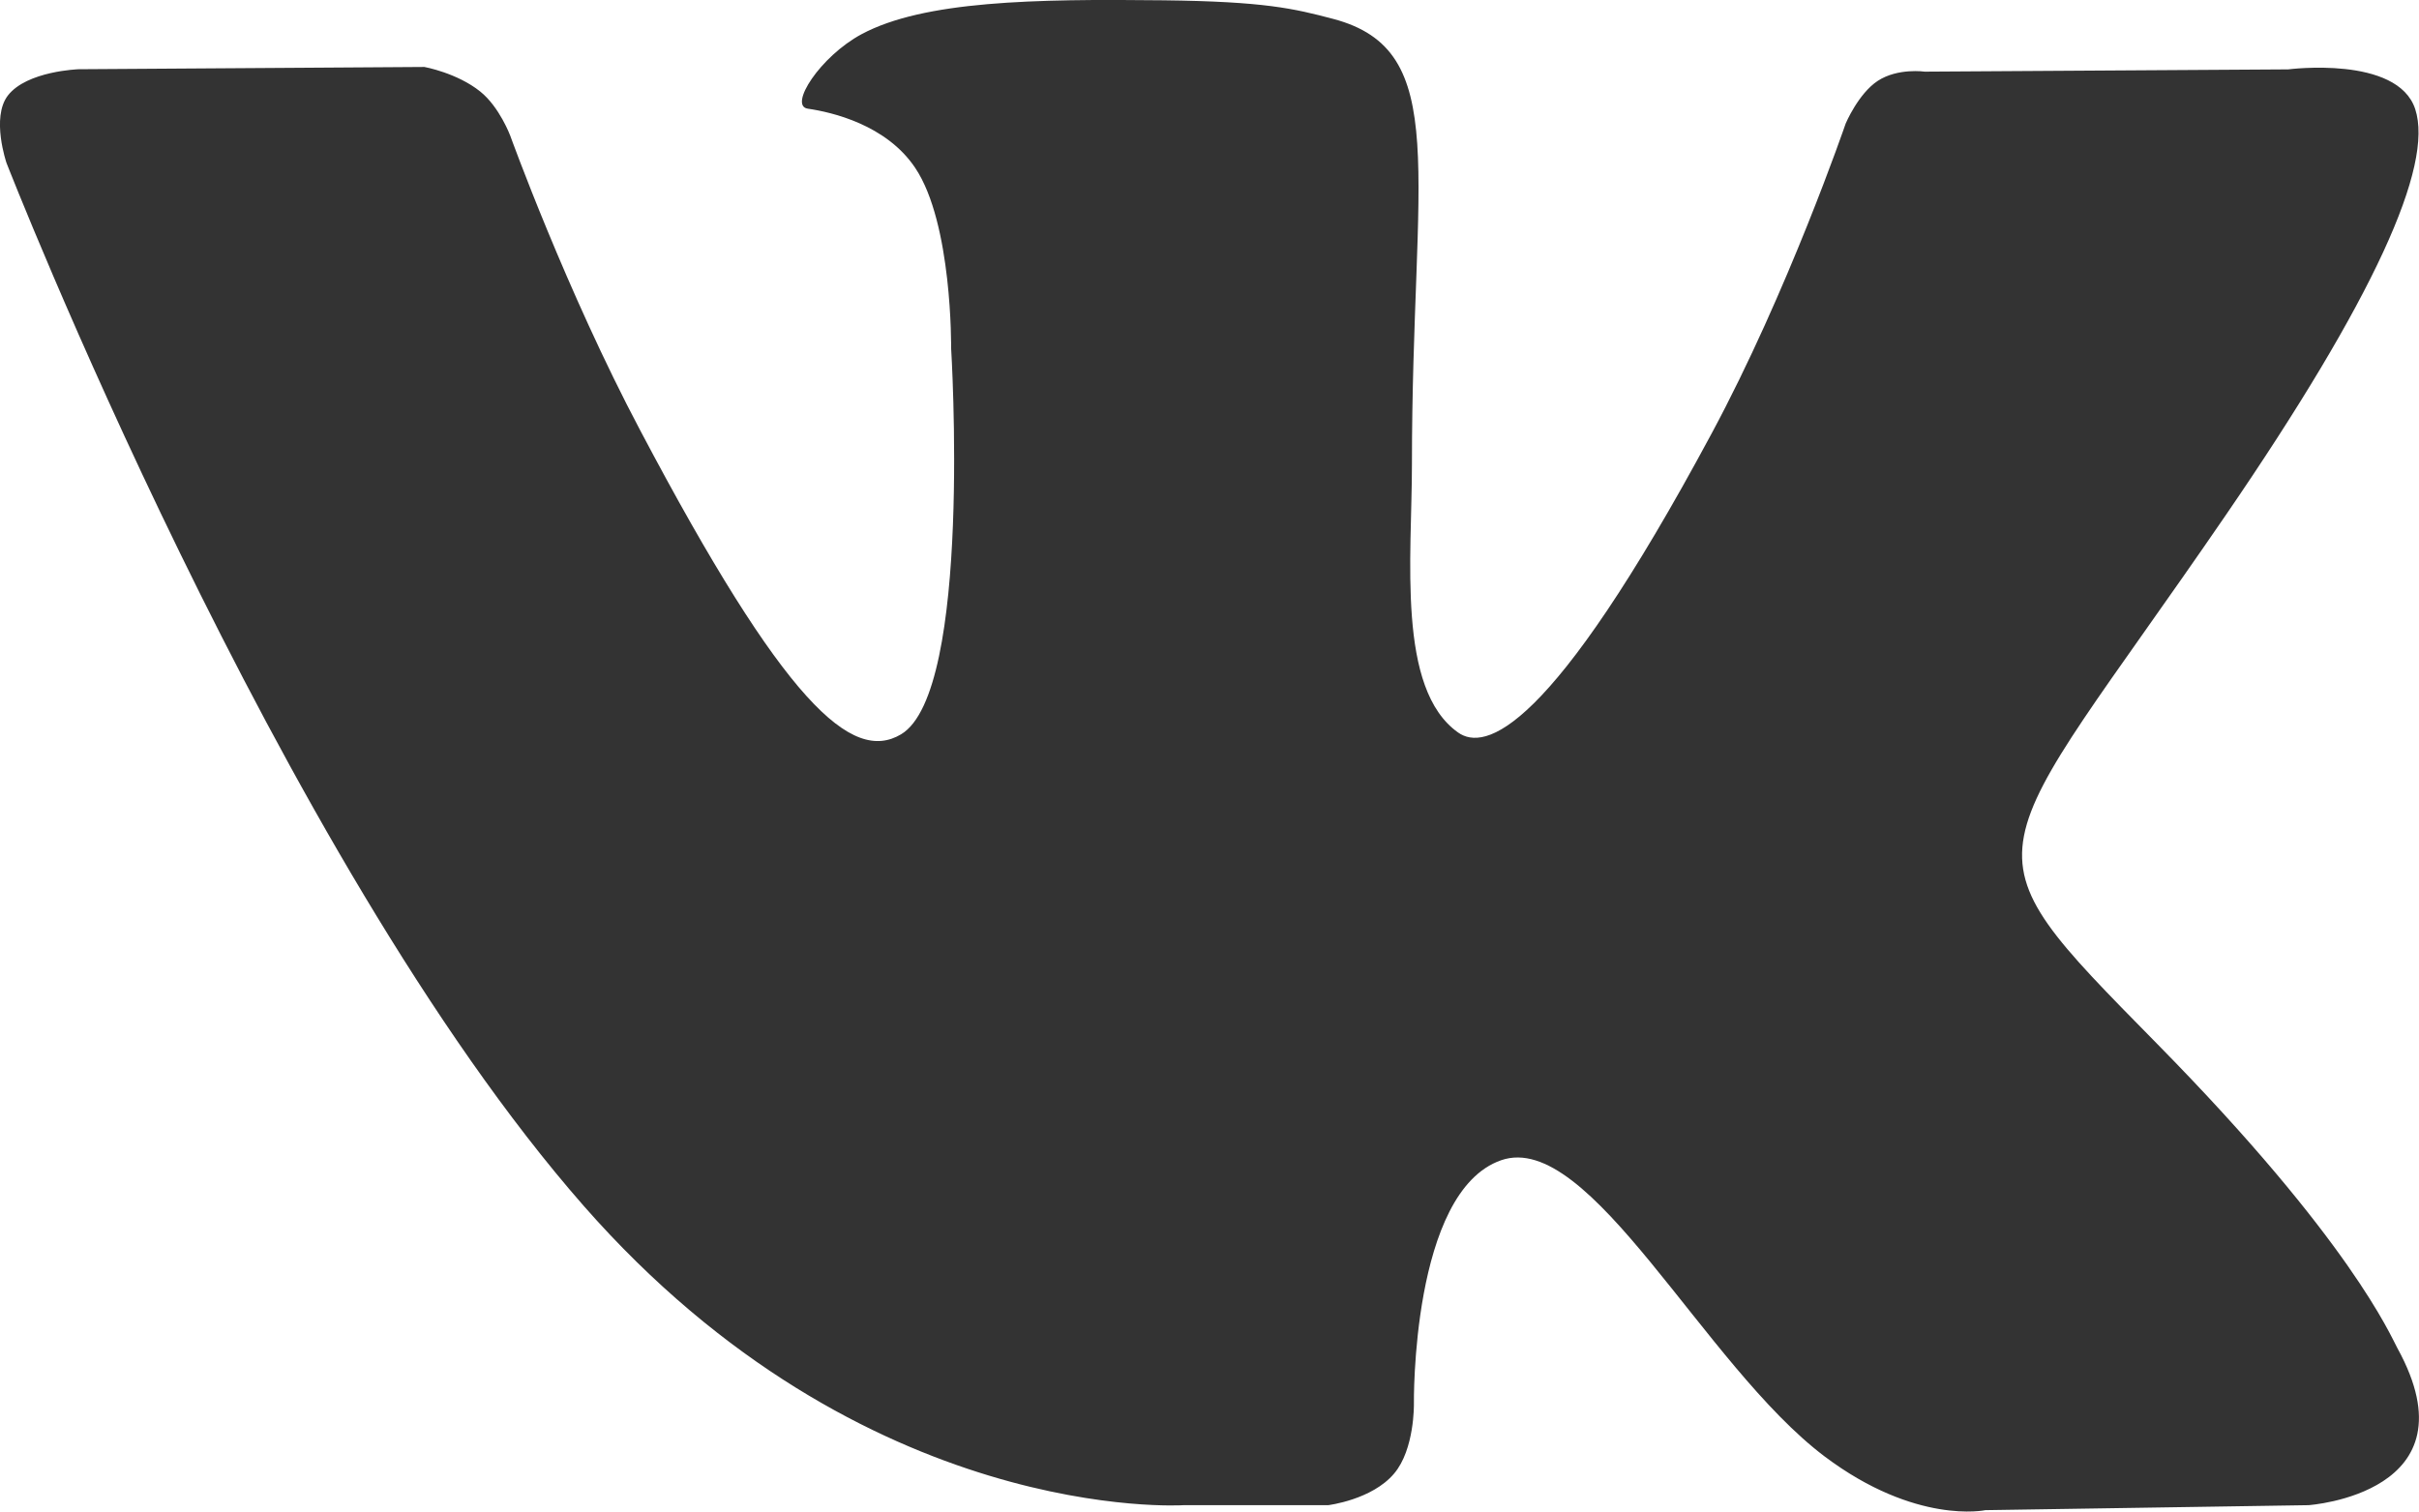
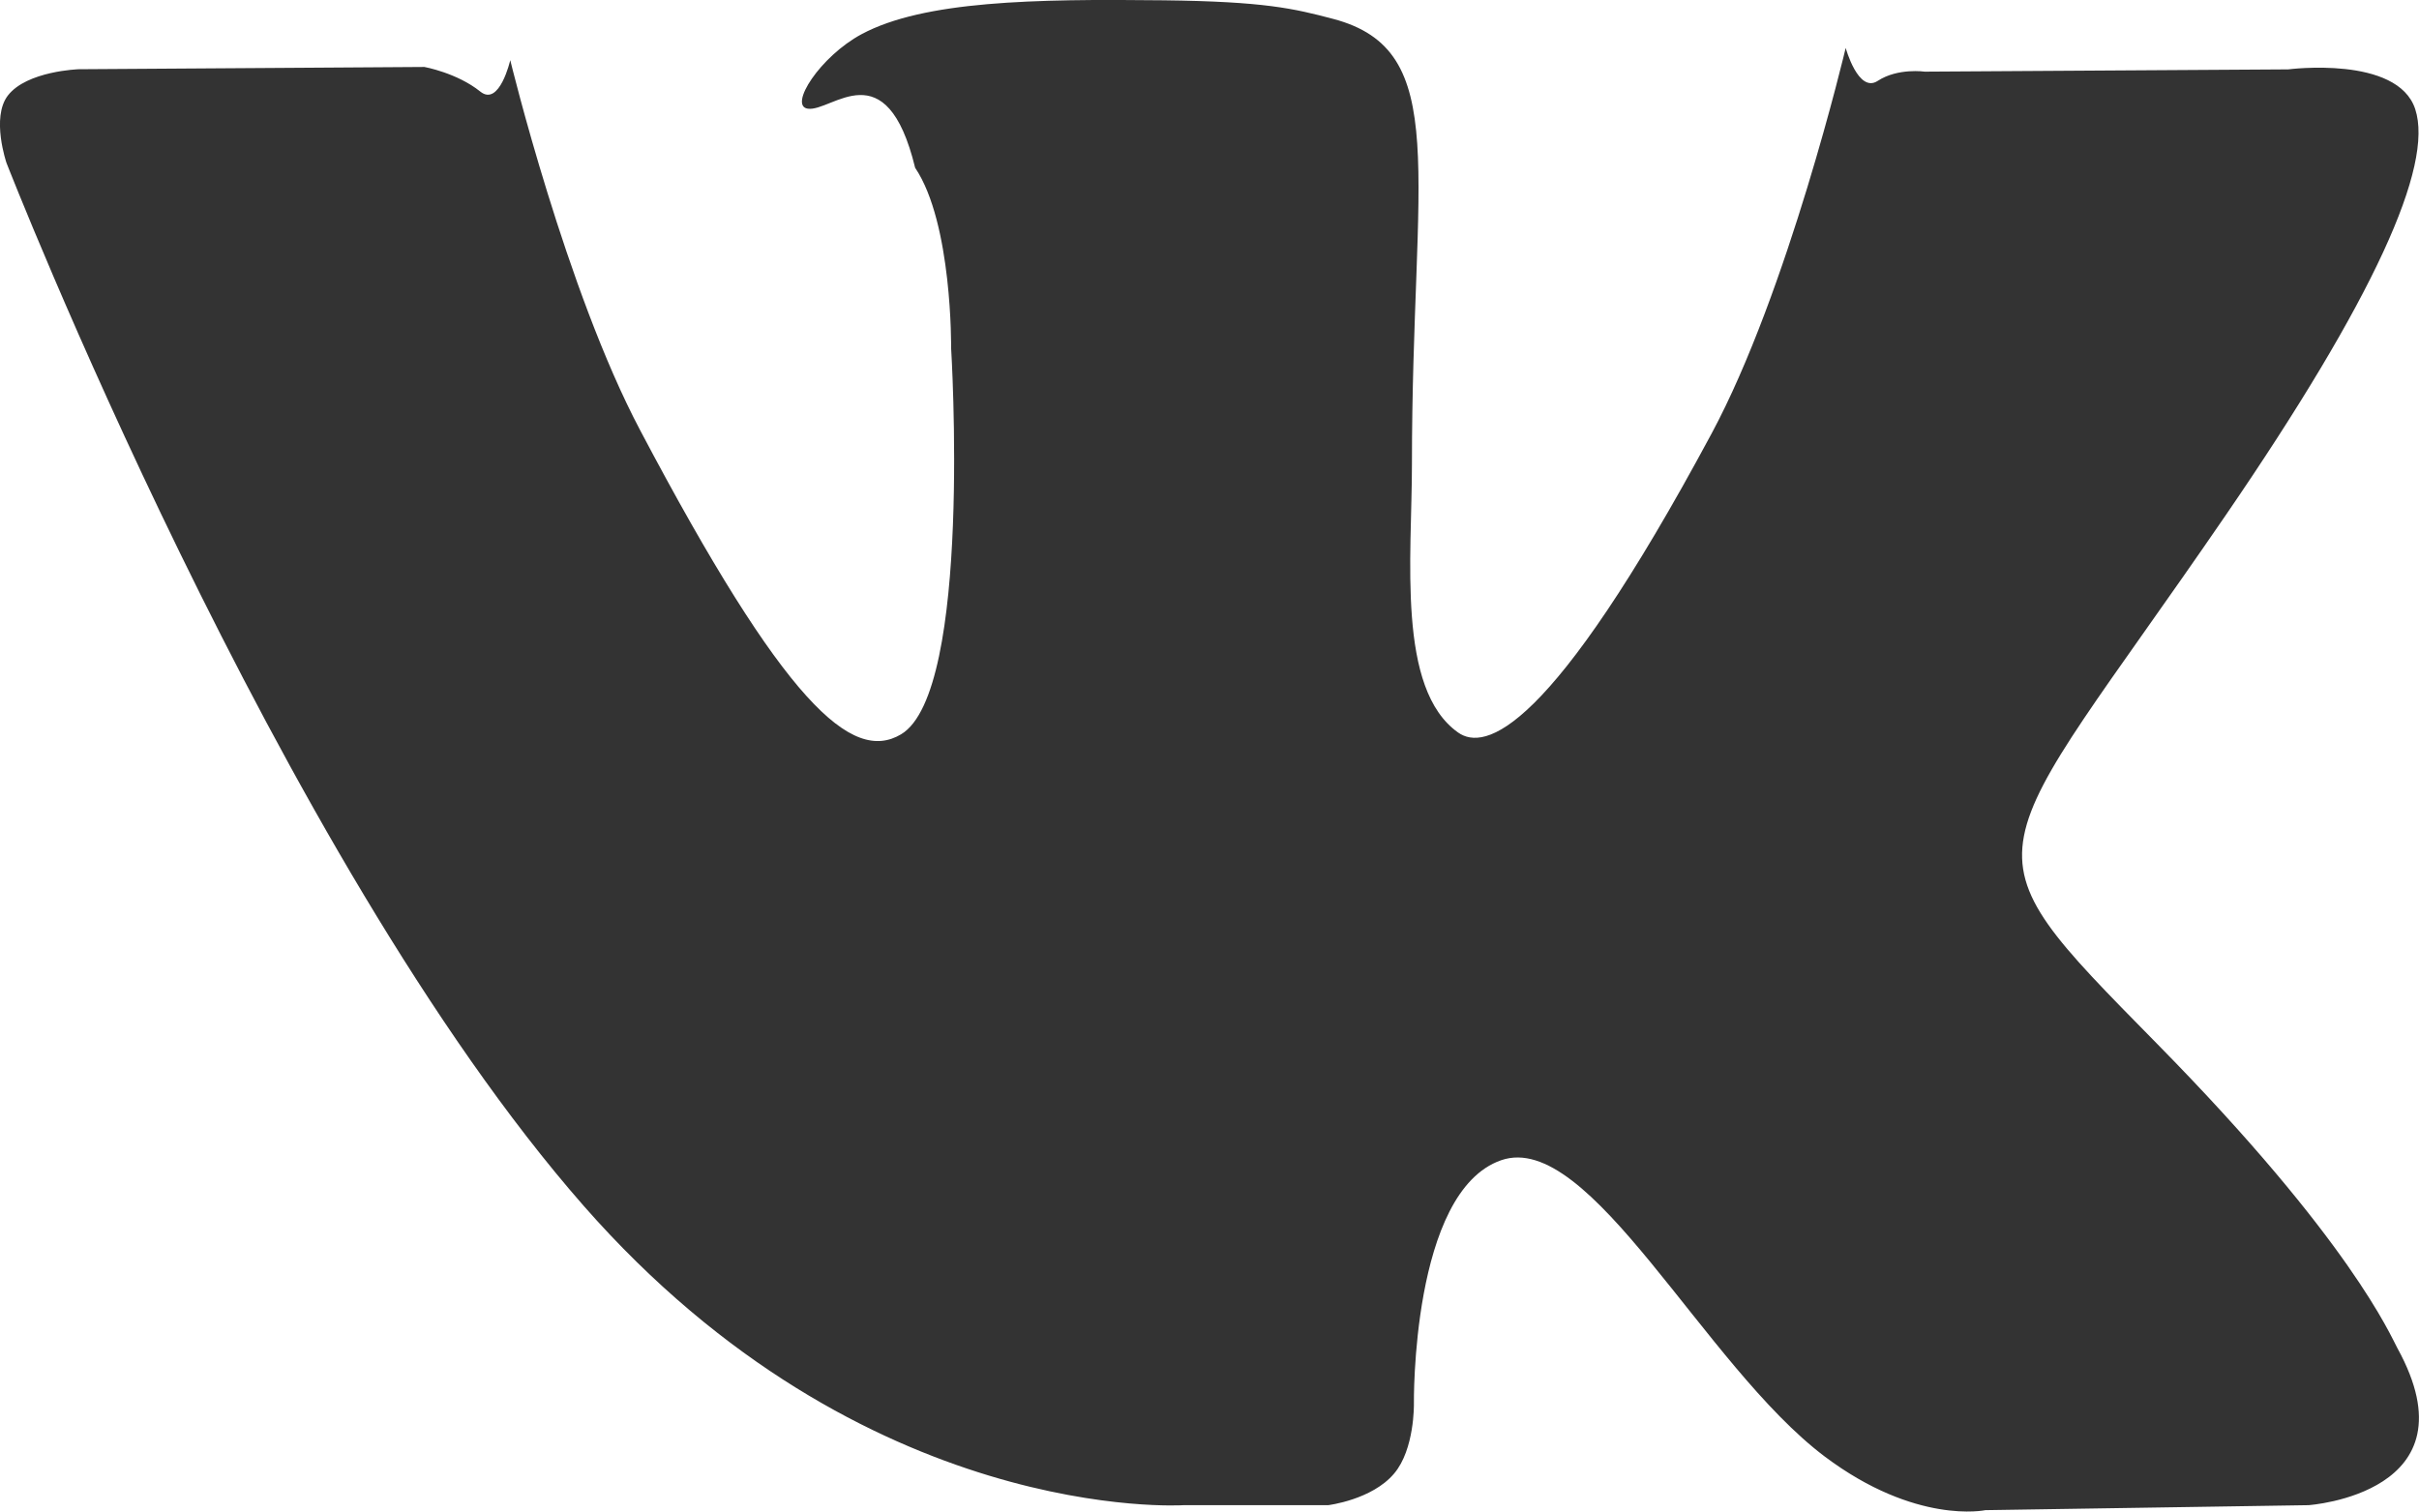
<svg xmlns="http://www.w3.org/2000/svg" width="16" height="10" viewBox="0 0 16 10" fill="none">
-   <path d="M15.857 8.919C15.814 8.841 15.548 8.207 14.268 6.906C12.928 5.543 13.108 5.764 14.722 3.408C15.705 1.973 16.098 1.097 15.975 0.722C15.858 0.365 15.135 0.459 15.135 0.459L12.731 0.474C12.731 0.474 12.553 0.448 12.42 0.535C12.291 0.62 12.208 0.817 12.208 0.817C12.208 0.817 11.827 1.928 11.319 2.872C10.248 4.865 9.819 4.97 9.644 4.846C9.237 4.558 9.339 3.687 9.339 3.07C9.339 1.138 9.606 0.333 8.818 0.125C8.556 0.056 8.364 0.01 7.695 0.002C6.837 -0.008 6.11 0.006 5.699 0.226C5.425 0.373 5.214 0.7 5.343 0.719C5.502 0.742 5.862 0.825 6.053 1.11C6.3 1.477 6.291 2.303 6.291 2.303C6.291 2.303 6.433 4.576 5.96 4.858C5.635 5.052 5.19 4.657 4.235 2.848C3.745 1.923 3.375 0.898 3.375 0.898C3.375 0.898 3.304 0.708 3.177 0.606C3.023 0.482 2.807 0.443 2.807 0.443L0.521 0.458C0.521 0.458 0.178 0.469 0.052 0.632C-0.06 0.778 0.043 1.078 0.043 1.078C0.043 1.078 1.833 5.665 3.86 7.977C5.719 10.097 7.829 9.958 7.829 9.958H8.785C8.785 9.958 9.074 9.923 9.221 9.749C9.357 9.589 9.352 9.289 9.352 9.289C9.352 9.289 9.333 7.883 9.929 7.676C10.516 7.472 11.27 9.034 12.069 9.636C12.673 10.09 13.132 9.991 13.132 9.991L15.269 9.958C15.269 9.958 16.387 9.882 15.857 8.919Z" fill="#333333" />
+   <path d="M15.857 8.919C15.814 8.841 15.548 8.207 14.268 6.906C12.928 5.543 13.108 5.764 14.722 3.408C15.705 1.973 16.098 1.097 15.975 0.722C15.858 0.365 15.135 0.459 15.135 0.459L12.731 0.474C12.731 0.474 12.553 0.448 12.42 0.535C12.291 0.62 12.208 0.317 12.208 0.317C12.208 0.317 11.827 1.928 11.319 2.872C10.248 4.865 9.819 4.97 9.644 4.846C9.237 4.558 9.339 3.687 9.339 3.07C9.339 1.138 9.606 0.333 8.818 0.125C8.556 0.056 8.364 0.01 7.695 0.002C6.837 -0.008 6.11 0.006 5.699 0.226C5.425 0.373 5.214 0.7 5.343 0.719C5.502 0.742 5.862 0.325 6.053 1.11C6.3 1.477 6.291 2.303 6.291 2.303C6.291 2.303 6.433 4.576 5.96 4.858C5.635 5.052 5.19 4.657 4.235 2.848C3.745 1.923 3.375 0.398 3.375 0.398C3.375 0.398 3.304 0.708 3.177 0.606C3.023 0.482 2.807 0.443 2.807 0.443L0.521 0.458C0.521 0.458 0.178 0.469 0.052 0.632C-0.06 0.778 0.043 1.078 0.043 1.078C0.043 1.078 1.833 5.665 3.86 7.977C5.719 10.097 7.829 9.958 7.829 9.958H8.785C8.785 9.958 9.074 9.923 9.221 9.749C9.357 9.589 9.352 9.289 9.352 9.289C9.352 9.289 9.333 7.883 9.929 7.676C10.516 7.472 11.27 9.034 12.069 9.636C12.673 10.09 13.132 9.991 13.132 9.991L15.269 9.958C15.269 9.958 16.387 9.882 15.857 8.919Z" fill="#333333" />
</svg>
